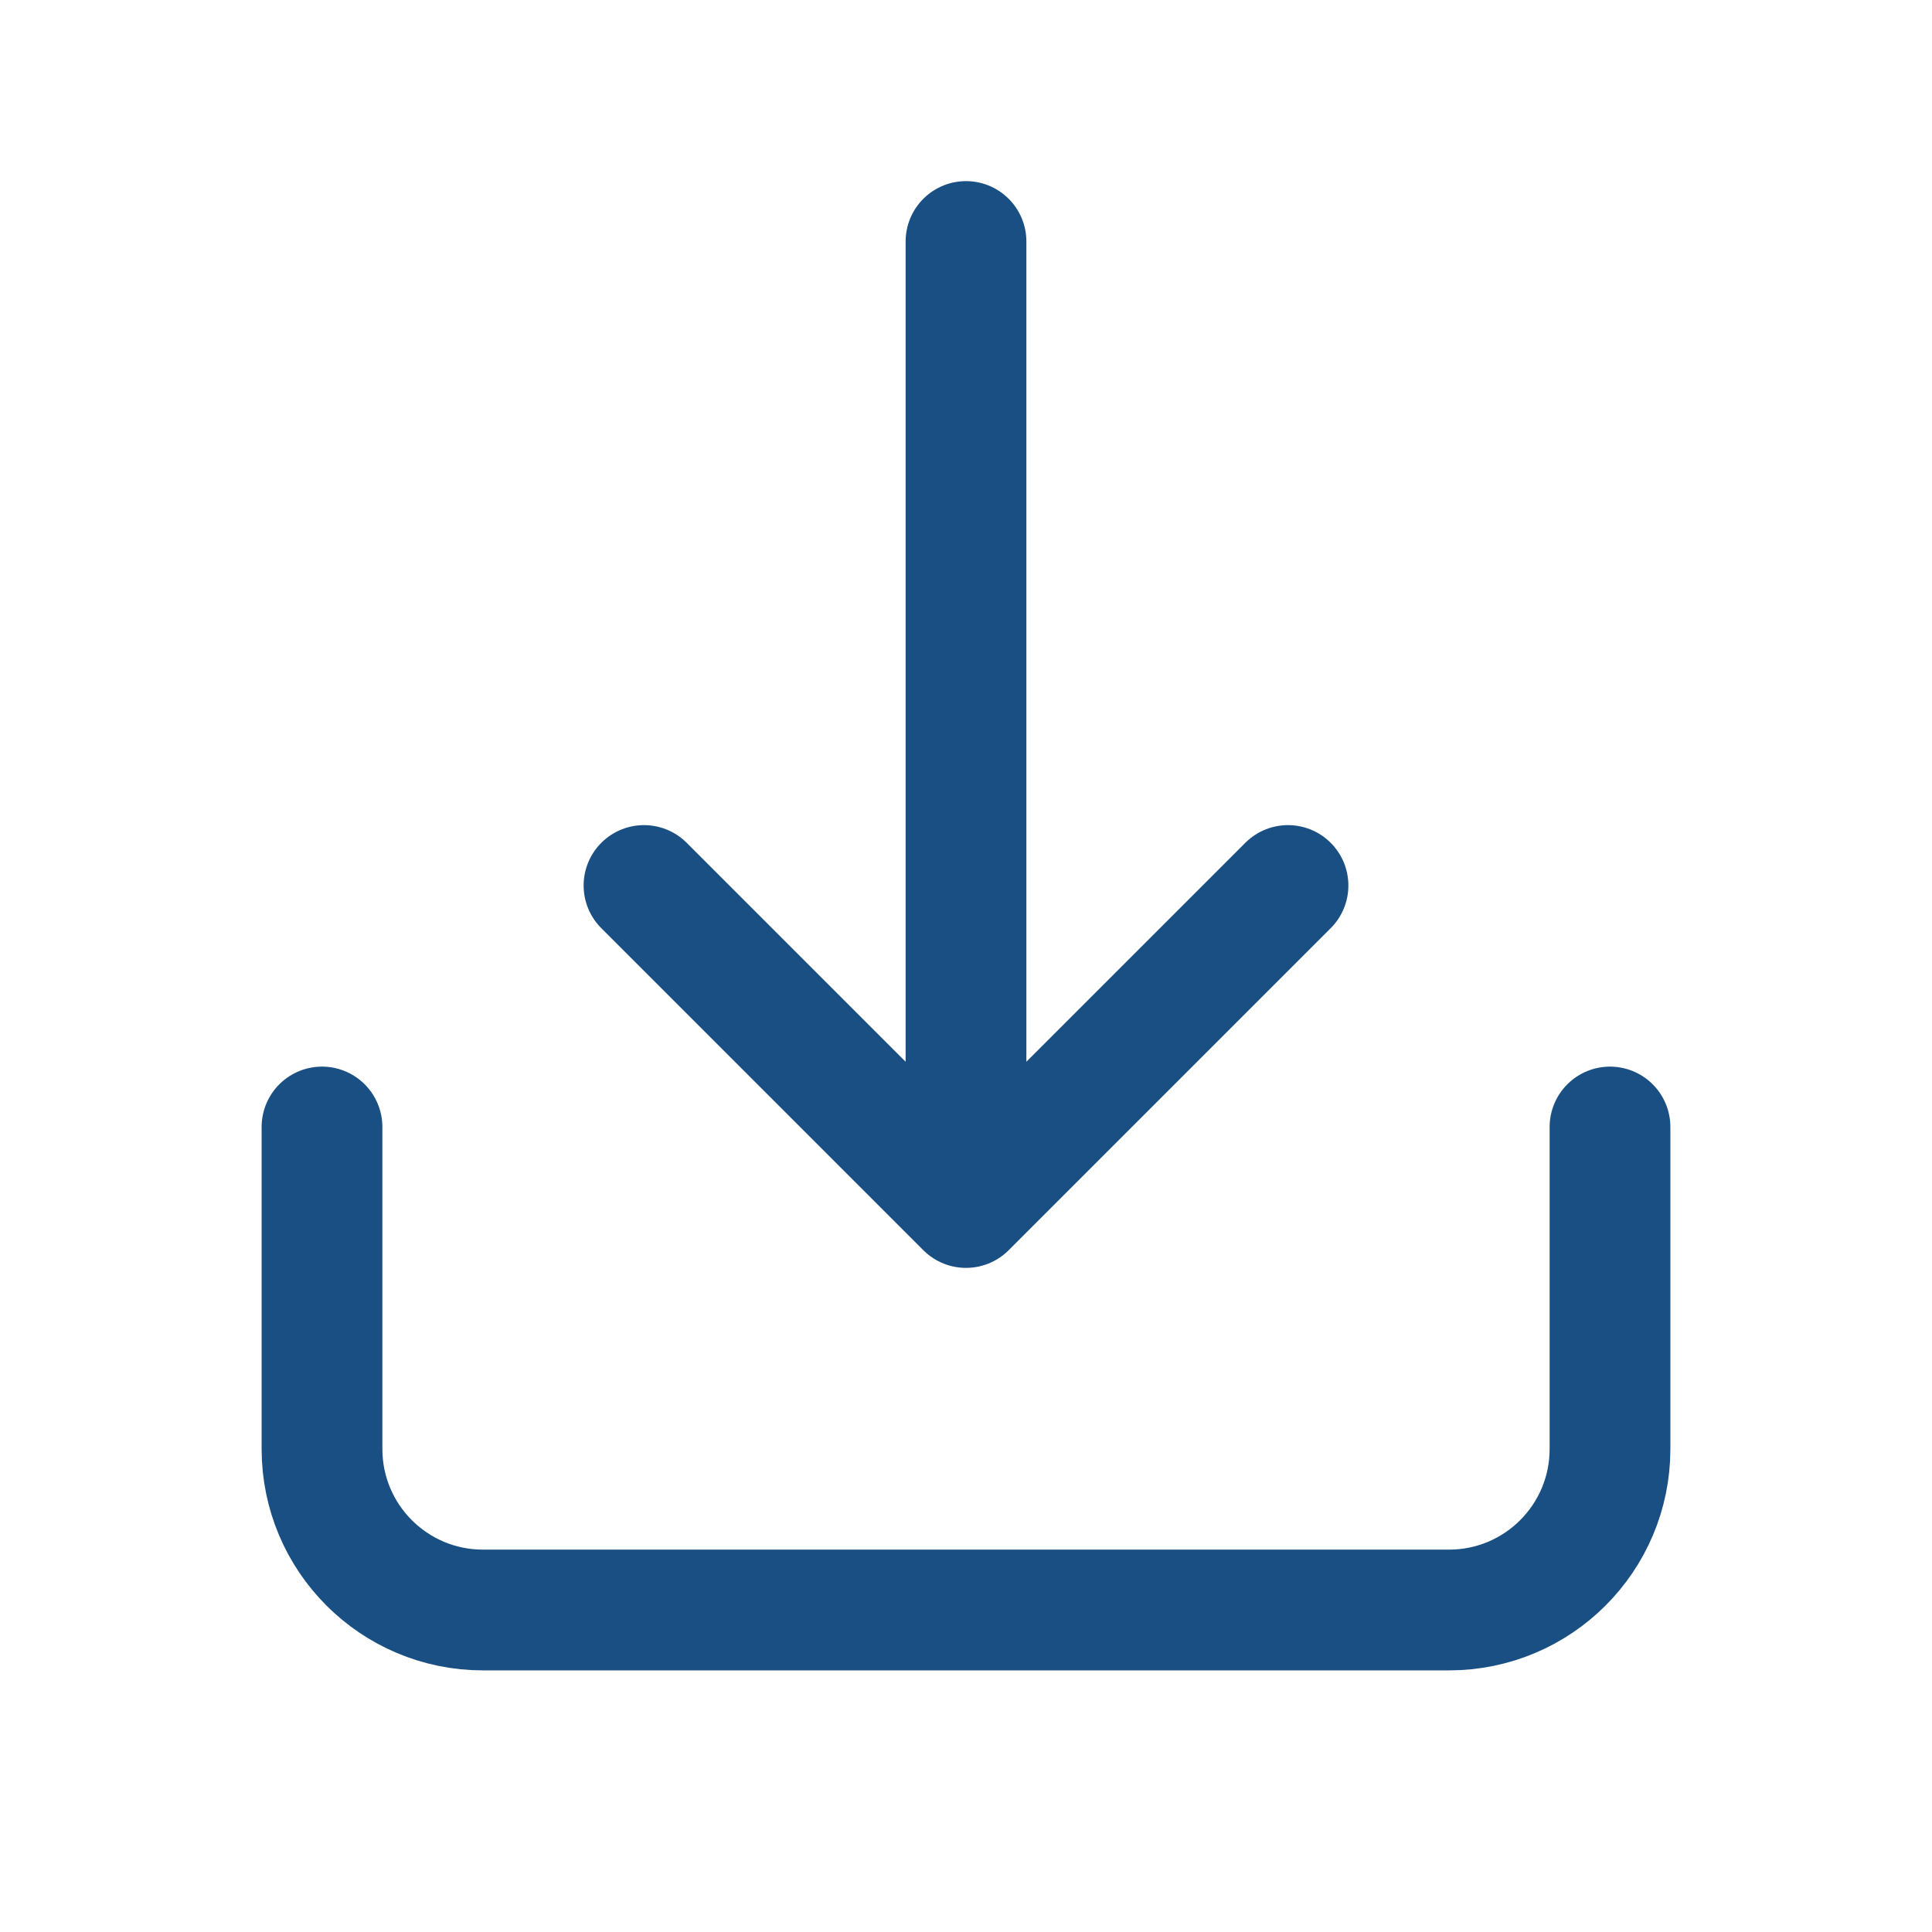
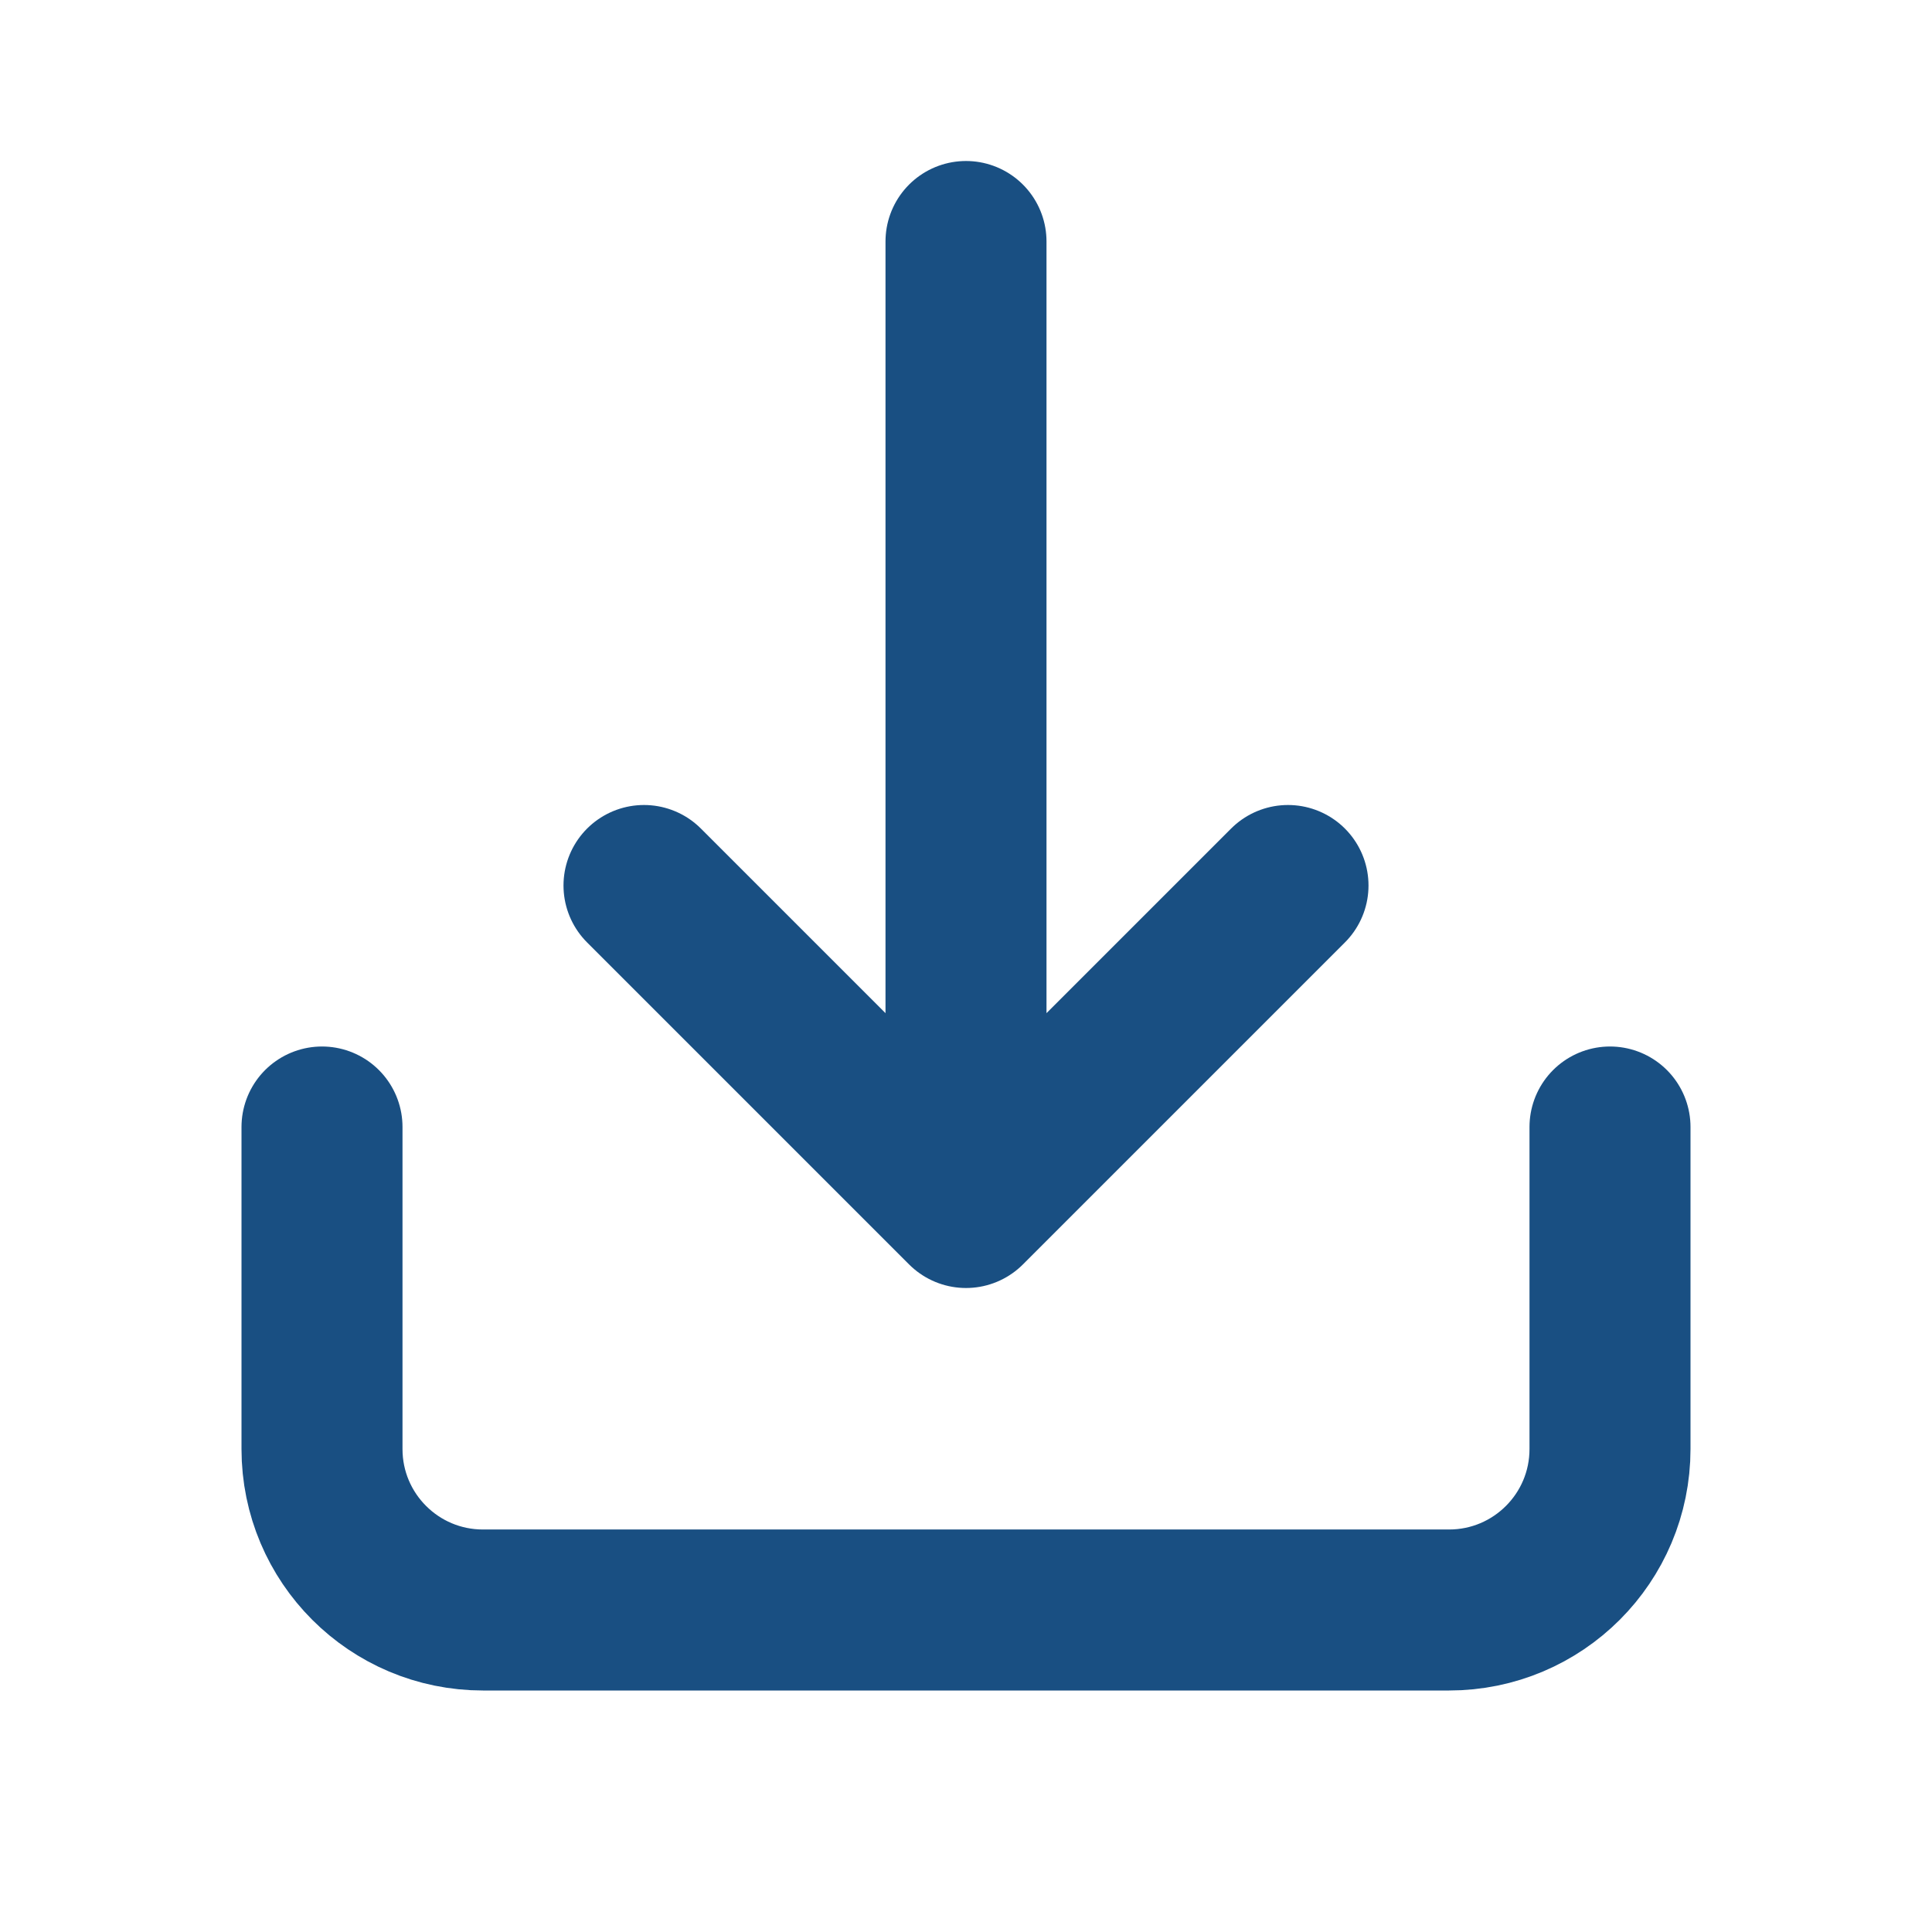
<svg xmlns="http://www.w3.org/2000/svg" width="24px" height="24px" viewBox="0 0 24 24" fill="none">
-   <path d="M20 14V18C20 19.105 19.105 20 18 20H6C4.895 20 4 19.105 4 18V14M12 15L12 3M12 15L8 11M12 15L16 11" stroke="#194f82" stroke-width="1.5" stroke-linecap="round" stroke-linejoin="round" />
+   <path d="M20 14V18C20 19.105 19.105 20 18 20H6C4.895 20 4 19.105 4 18V14M12 15L12 3M12 15L8 11M12 15L16 11" stroke="#194f82" stroke-width="2.0" stroke-linecap="round" stroke-linejoin="round" />
</svg>
